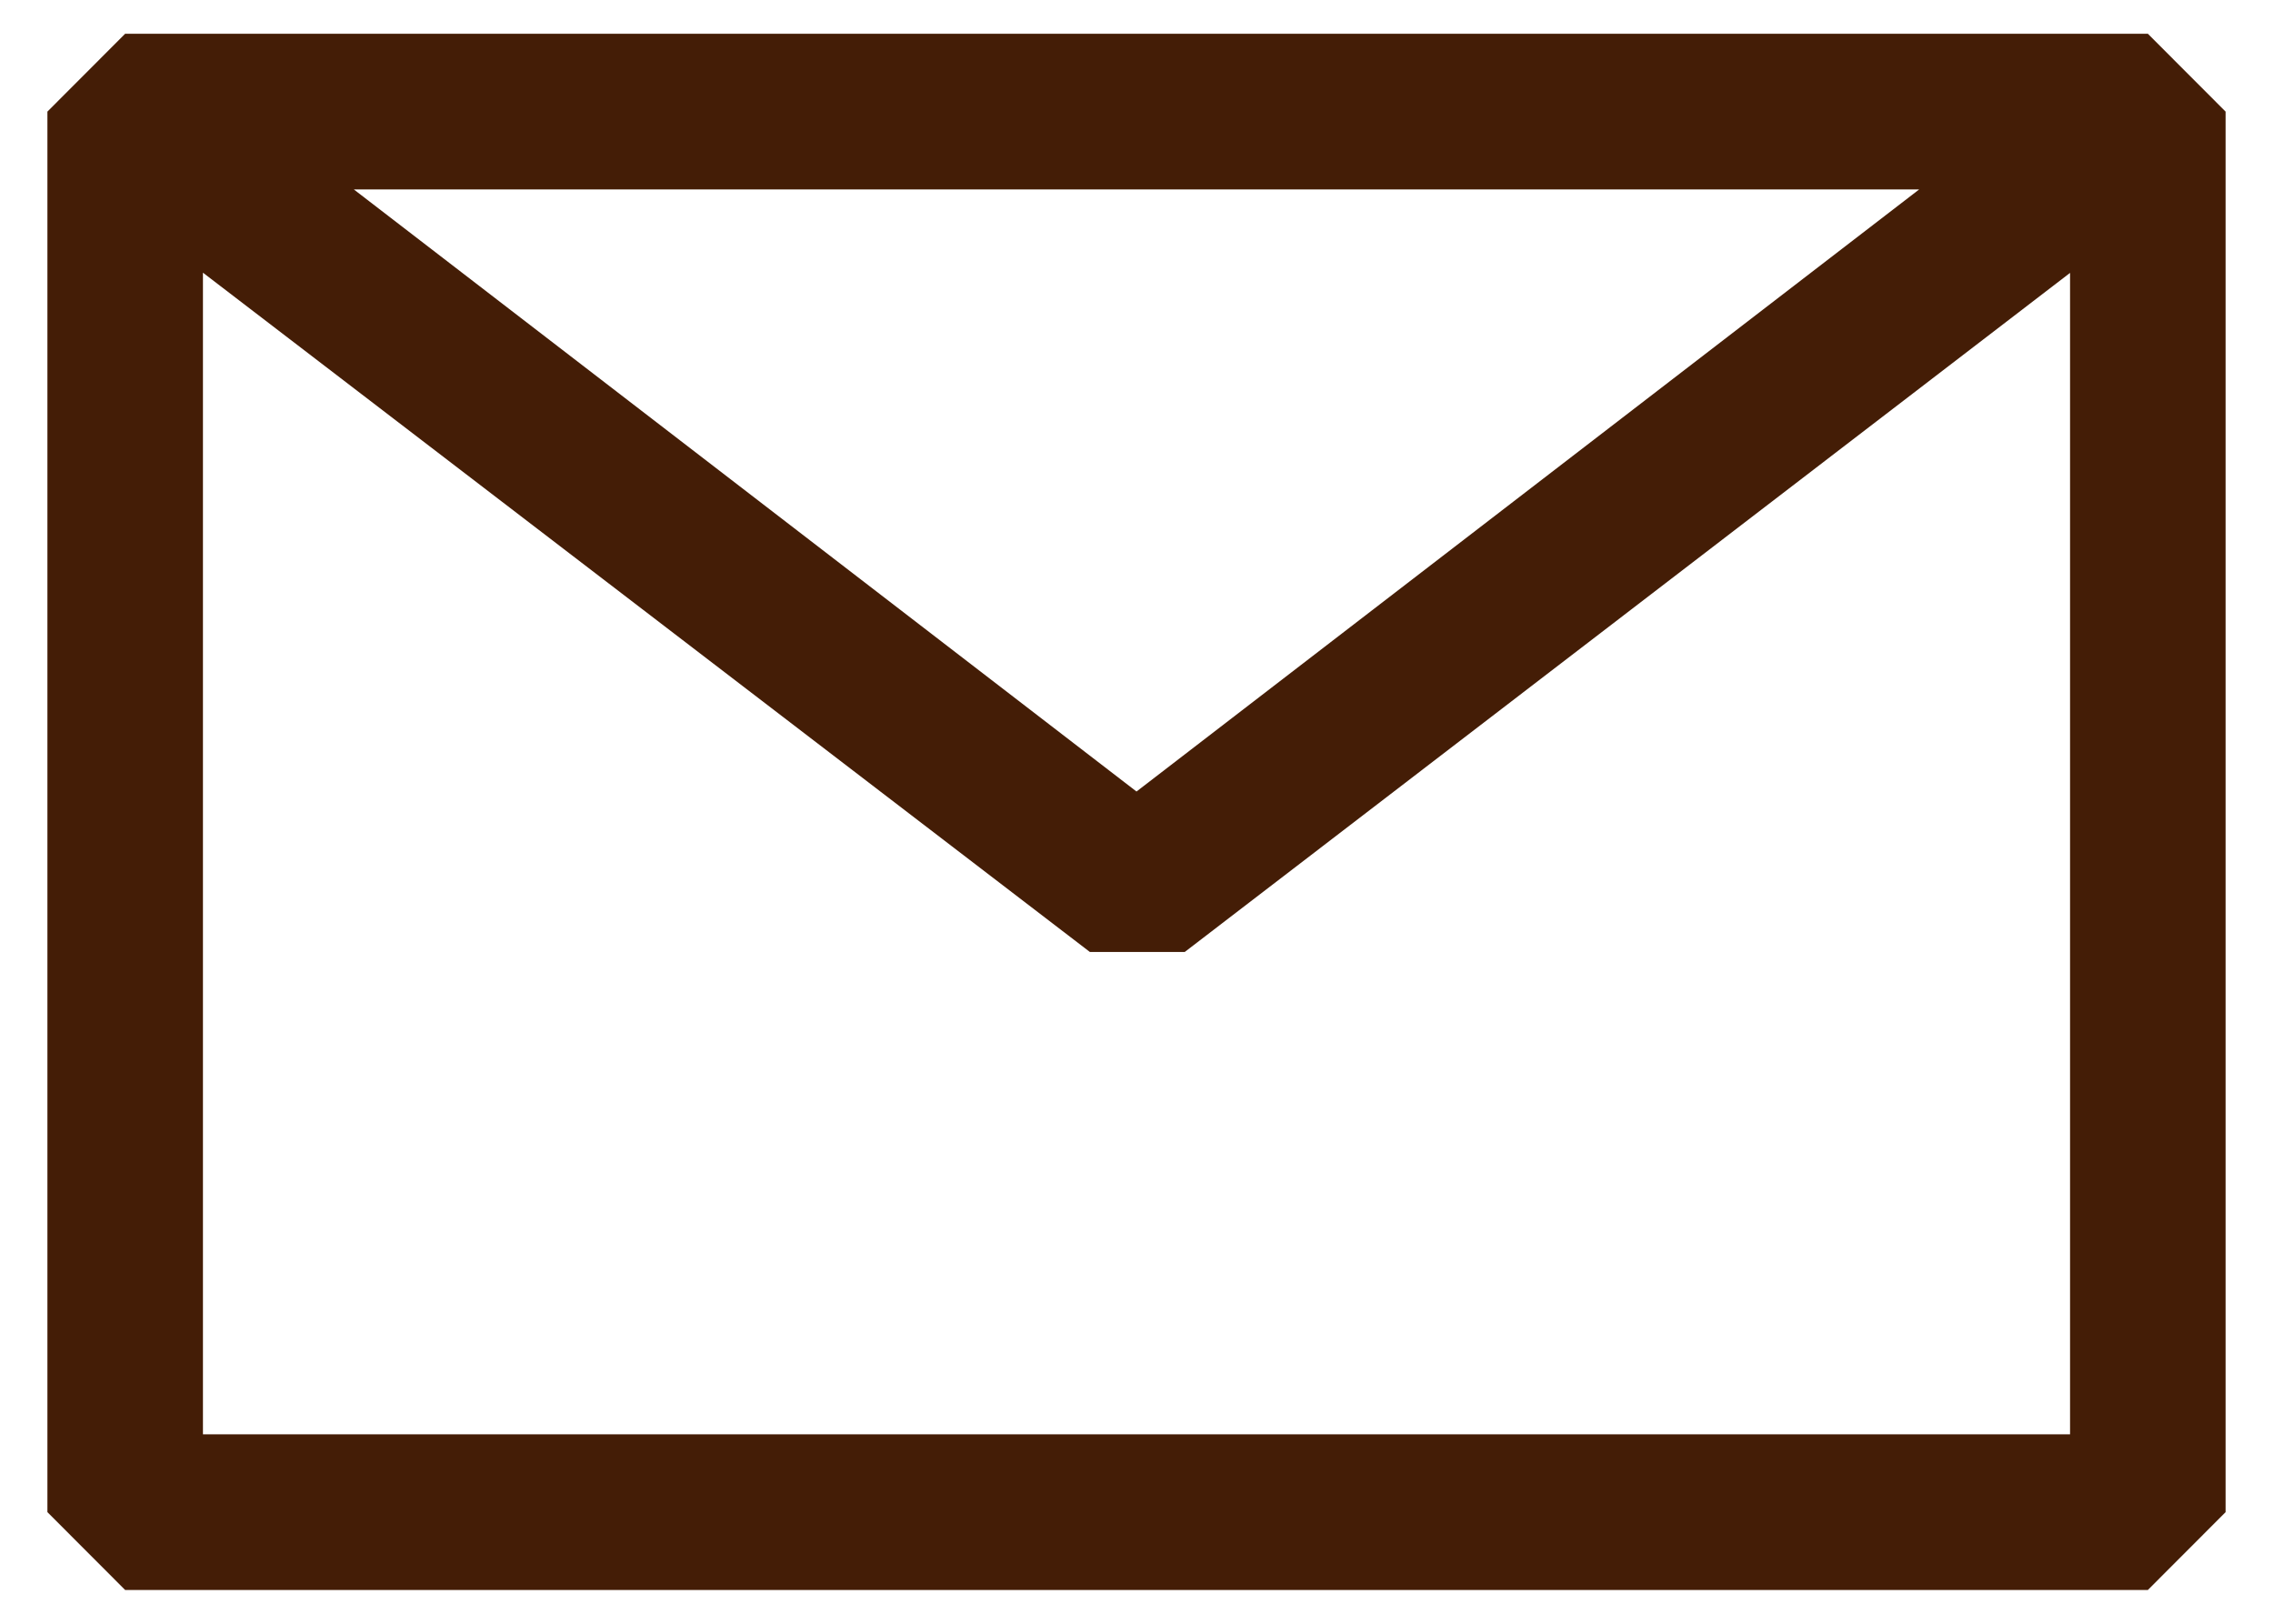
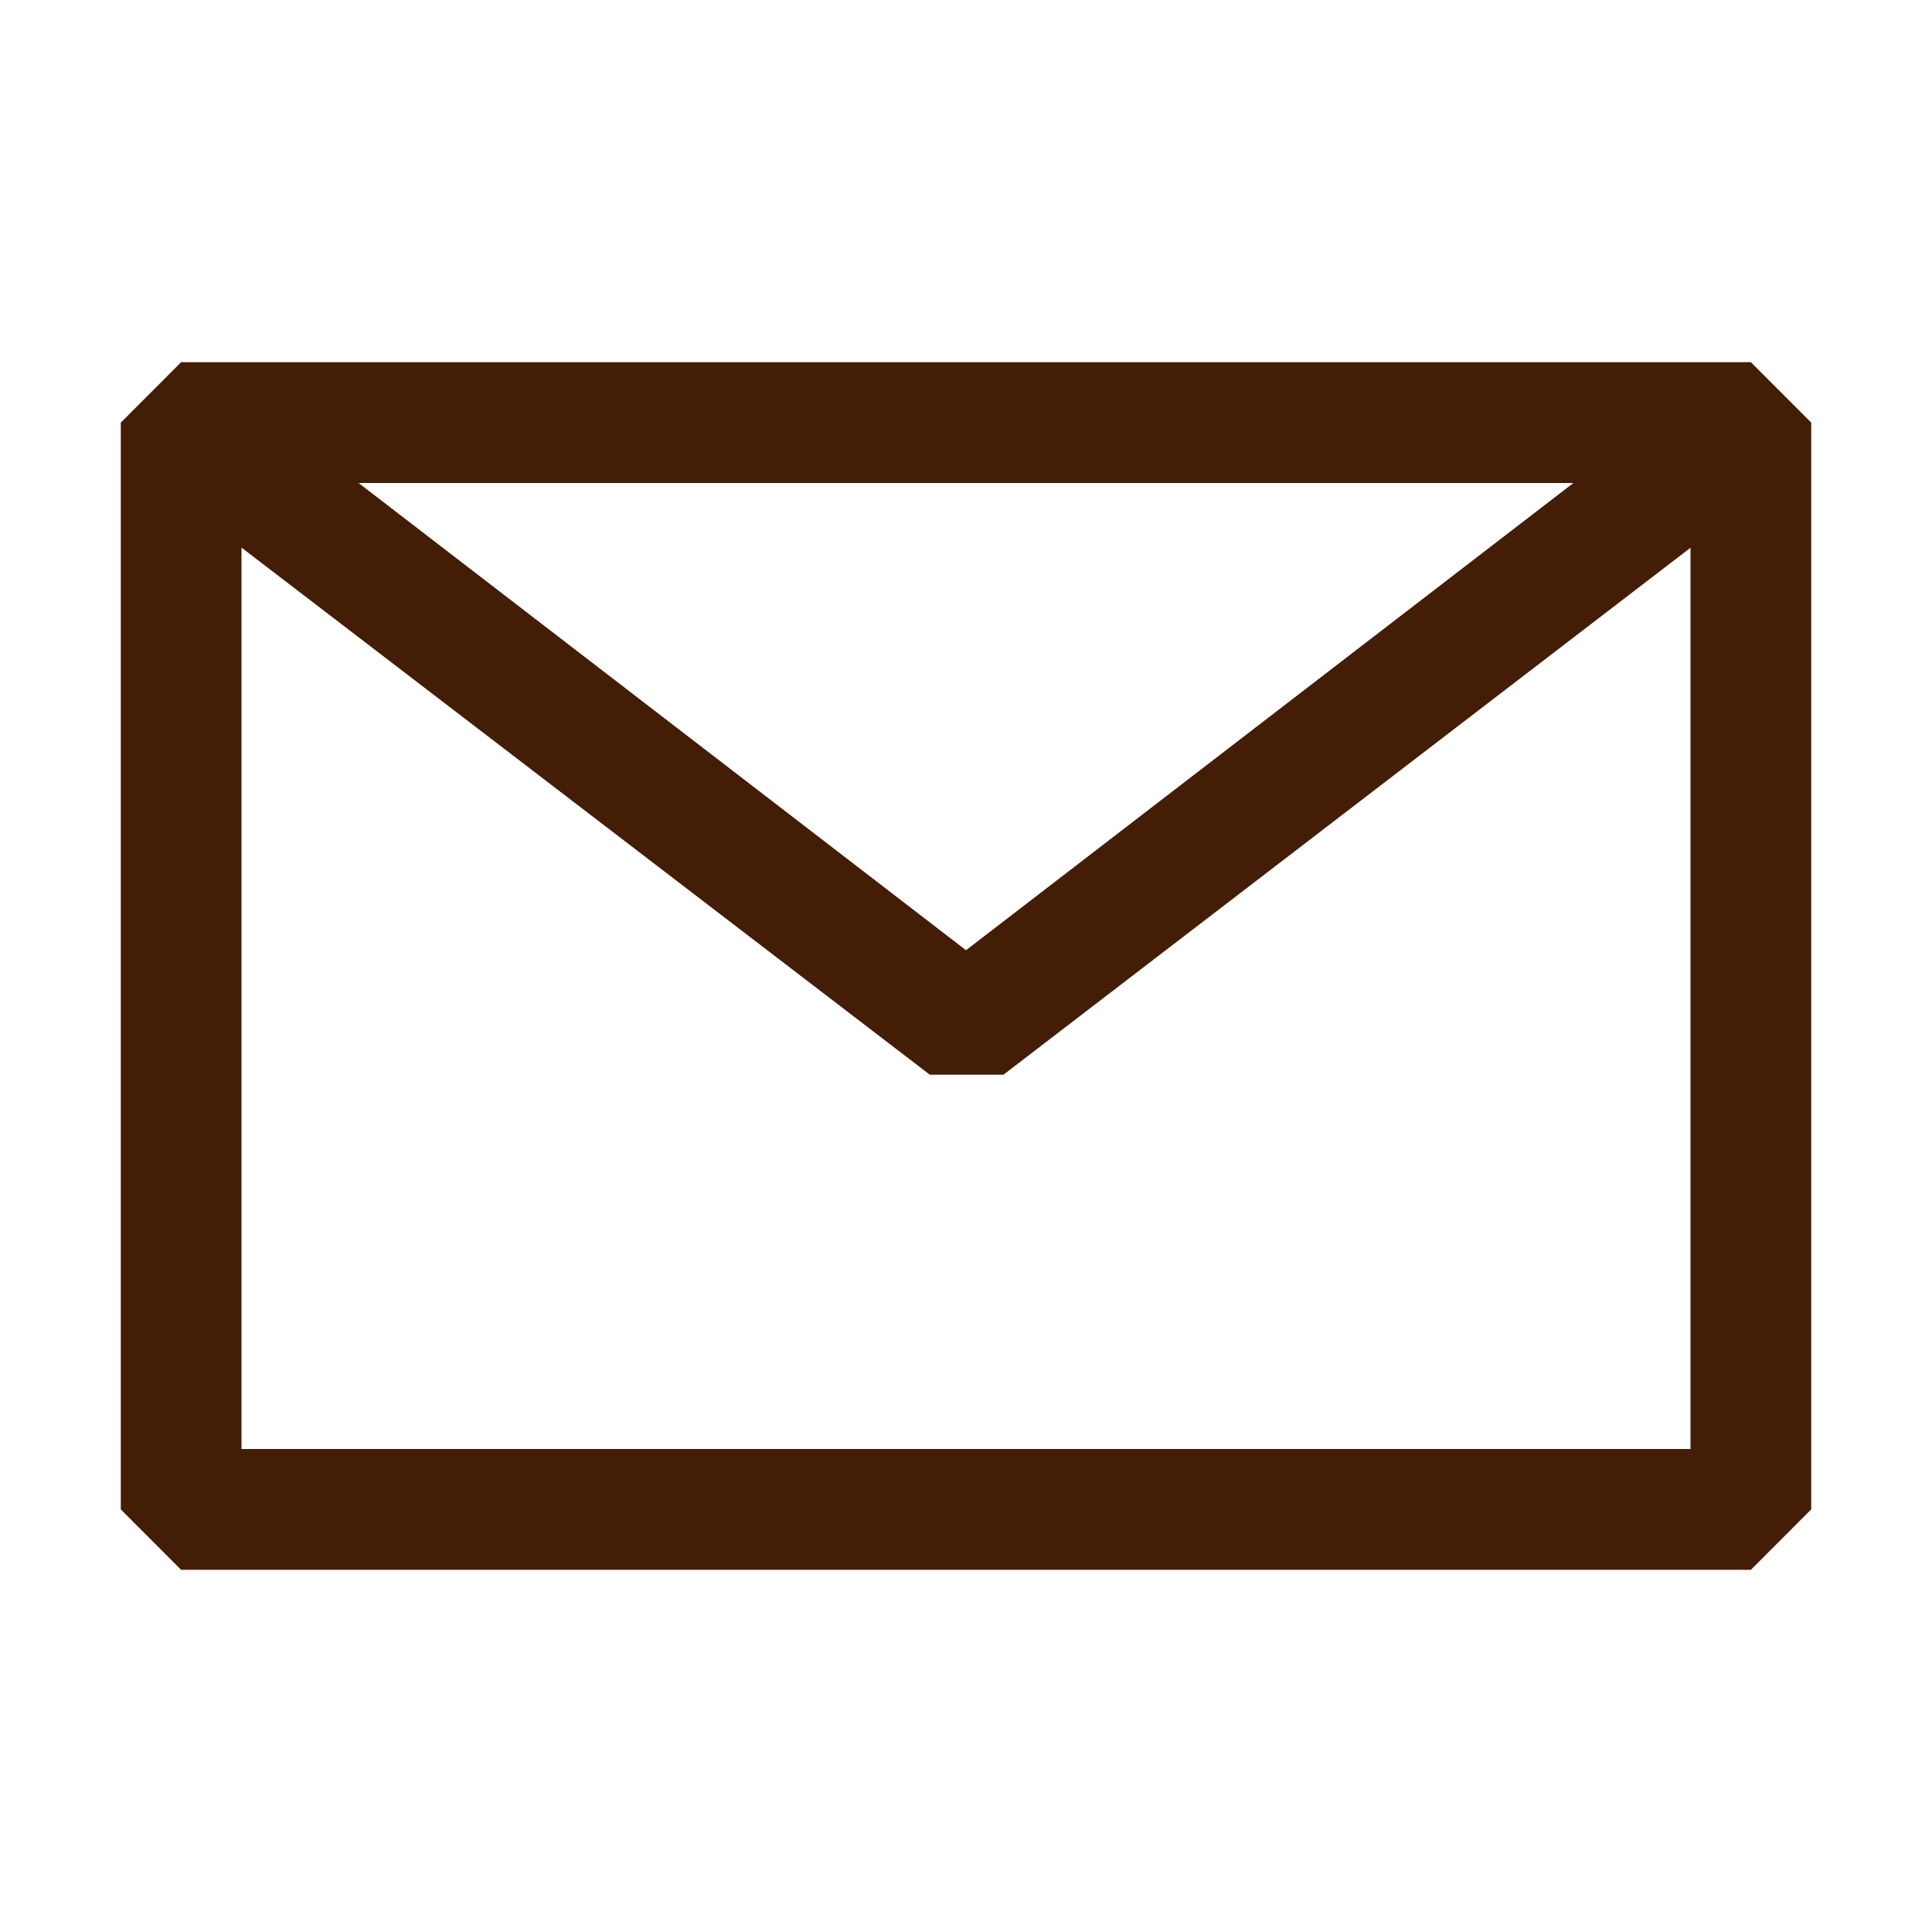
- <svg xmlns="http://www.w3.org/2000/svg" width="21" height="15" viewBox="0 0 21 15" fill="none">
-   <path fill-rule="evenodd" clip-rule="evenodd" d="M0.438 1.031L1.156 0.312H19.844L20.562 1.031V13.969L19.844 14.688H1.156L0.438 13.969V1.031ZM1.875 2.519V13.25H19.125V2.521L10.946 8.794H10.069L1.875 2.519ZM17.731 1.75H3.269L10.5 7.312L17.731 1.75Z" fill="#441D06" />
+ <svg xmlns="http://www.w3.org/2000/svg" width="23" height="23" viewBox="0 0 23 23" fill="none">
+   <path fill-rule="evenodd" clip-rule="evenodd" d="M1.438 5.031L2.156 4.312H20.844L21.562 5.031V17.969L20.844 18.688H2.156L1.438 17.969V5.031ZM2.875 6.519V17.25H20.125V6.521L11.946 12.794H11.069L2.875 6.519ZM18.731 5.75H4.269L11.5 11.312L18.731 5.75Z" fill="#441D06" />
</svg>
